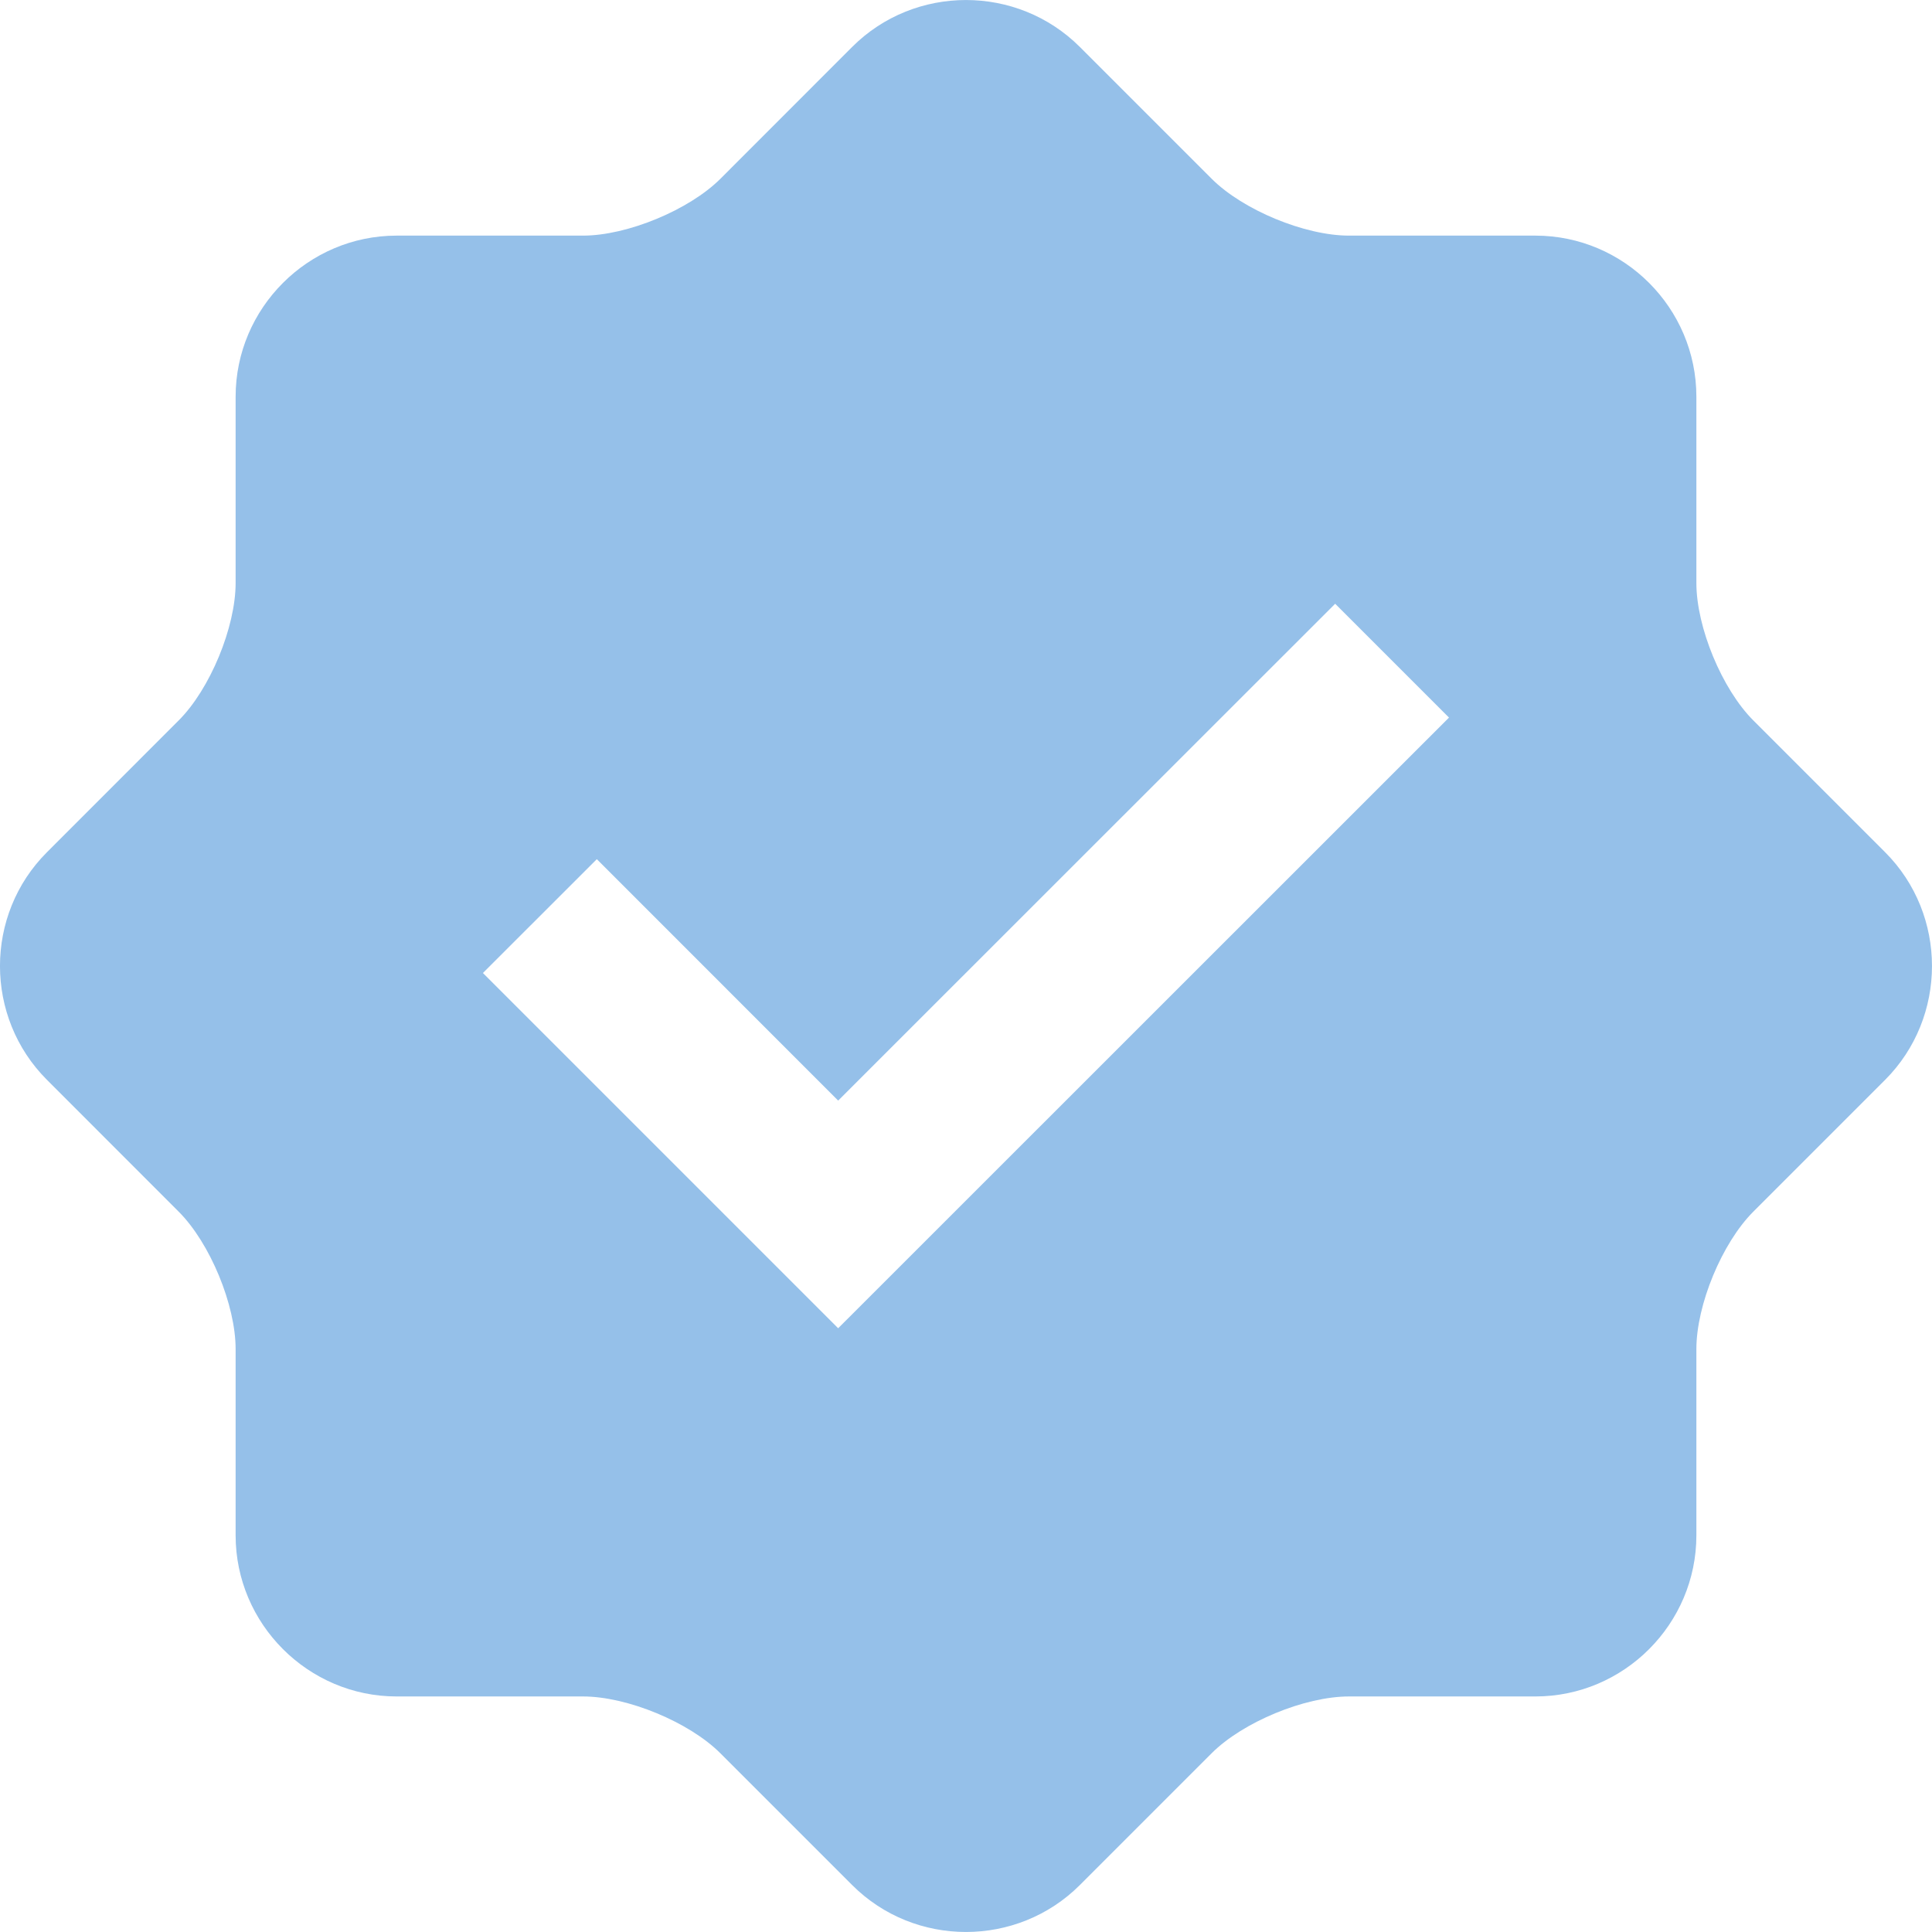
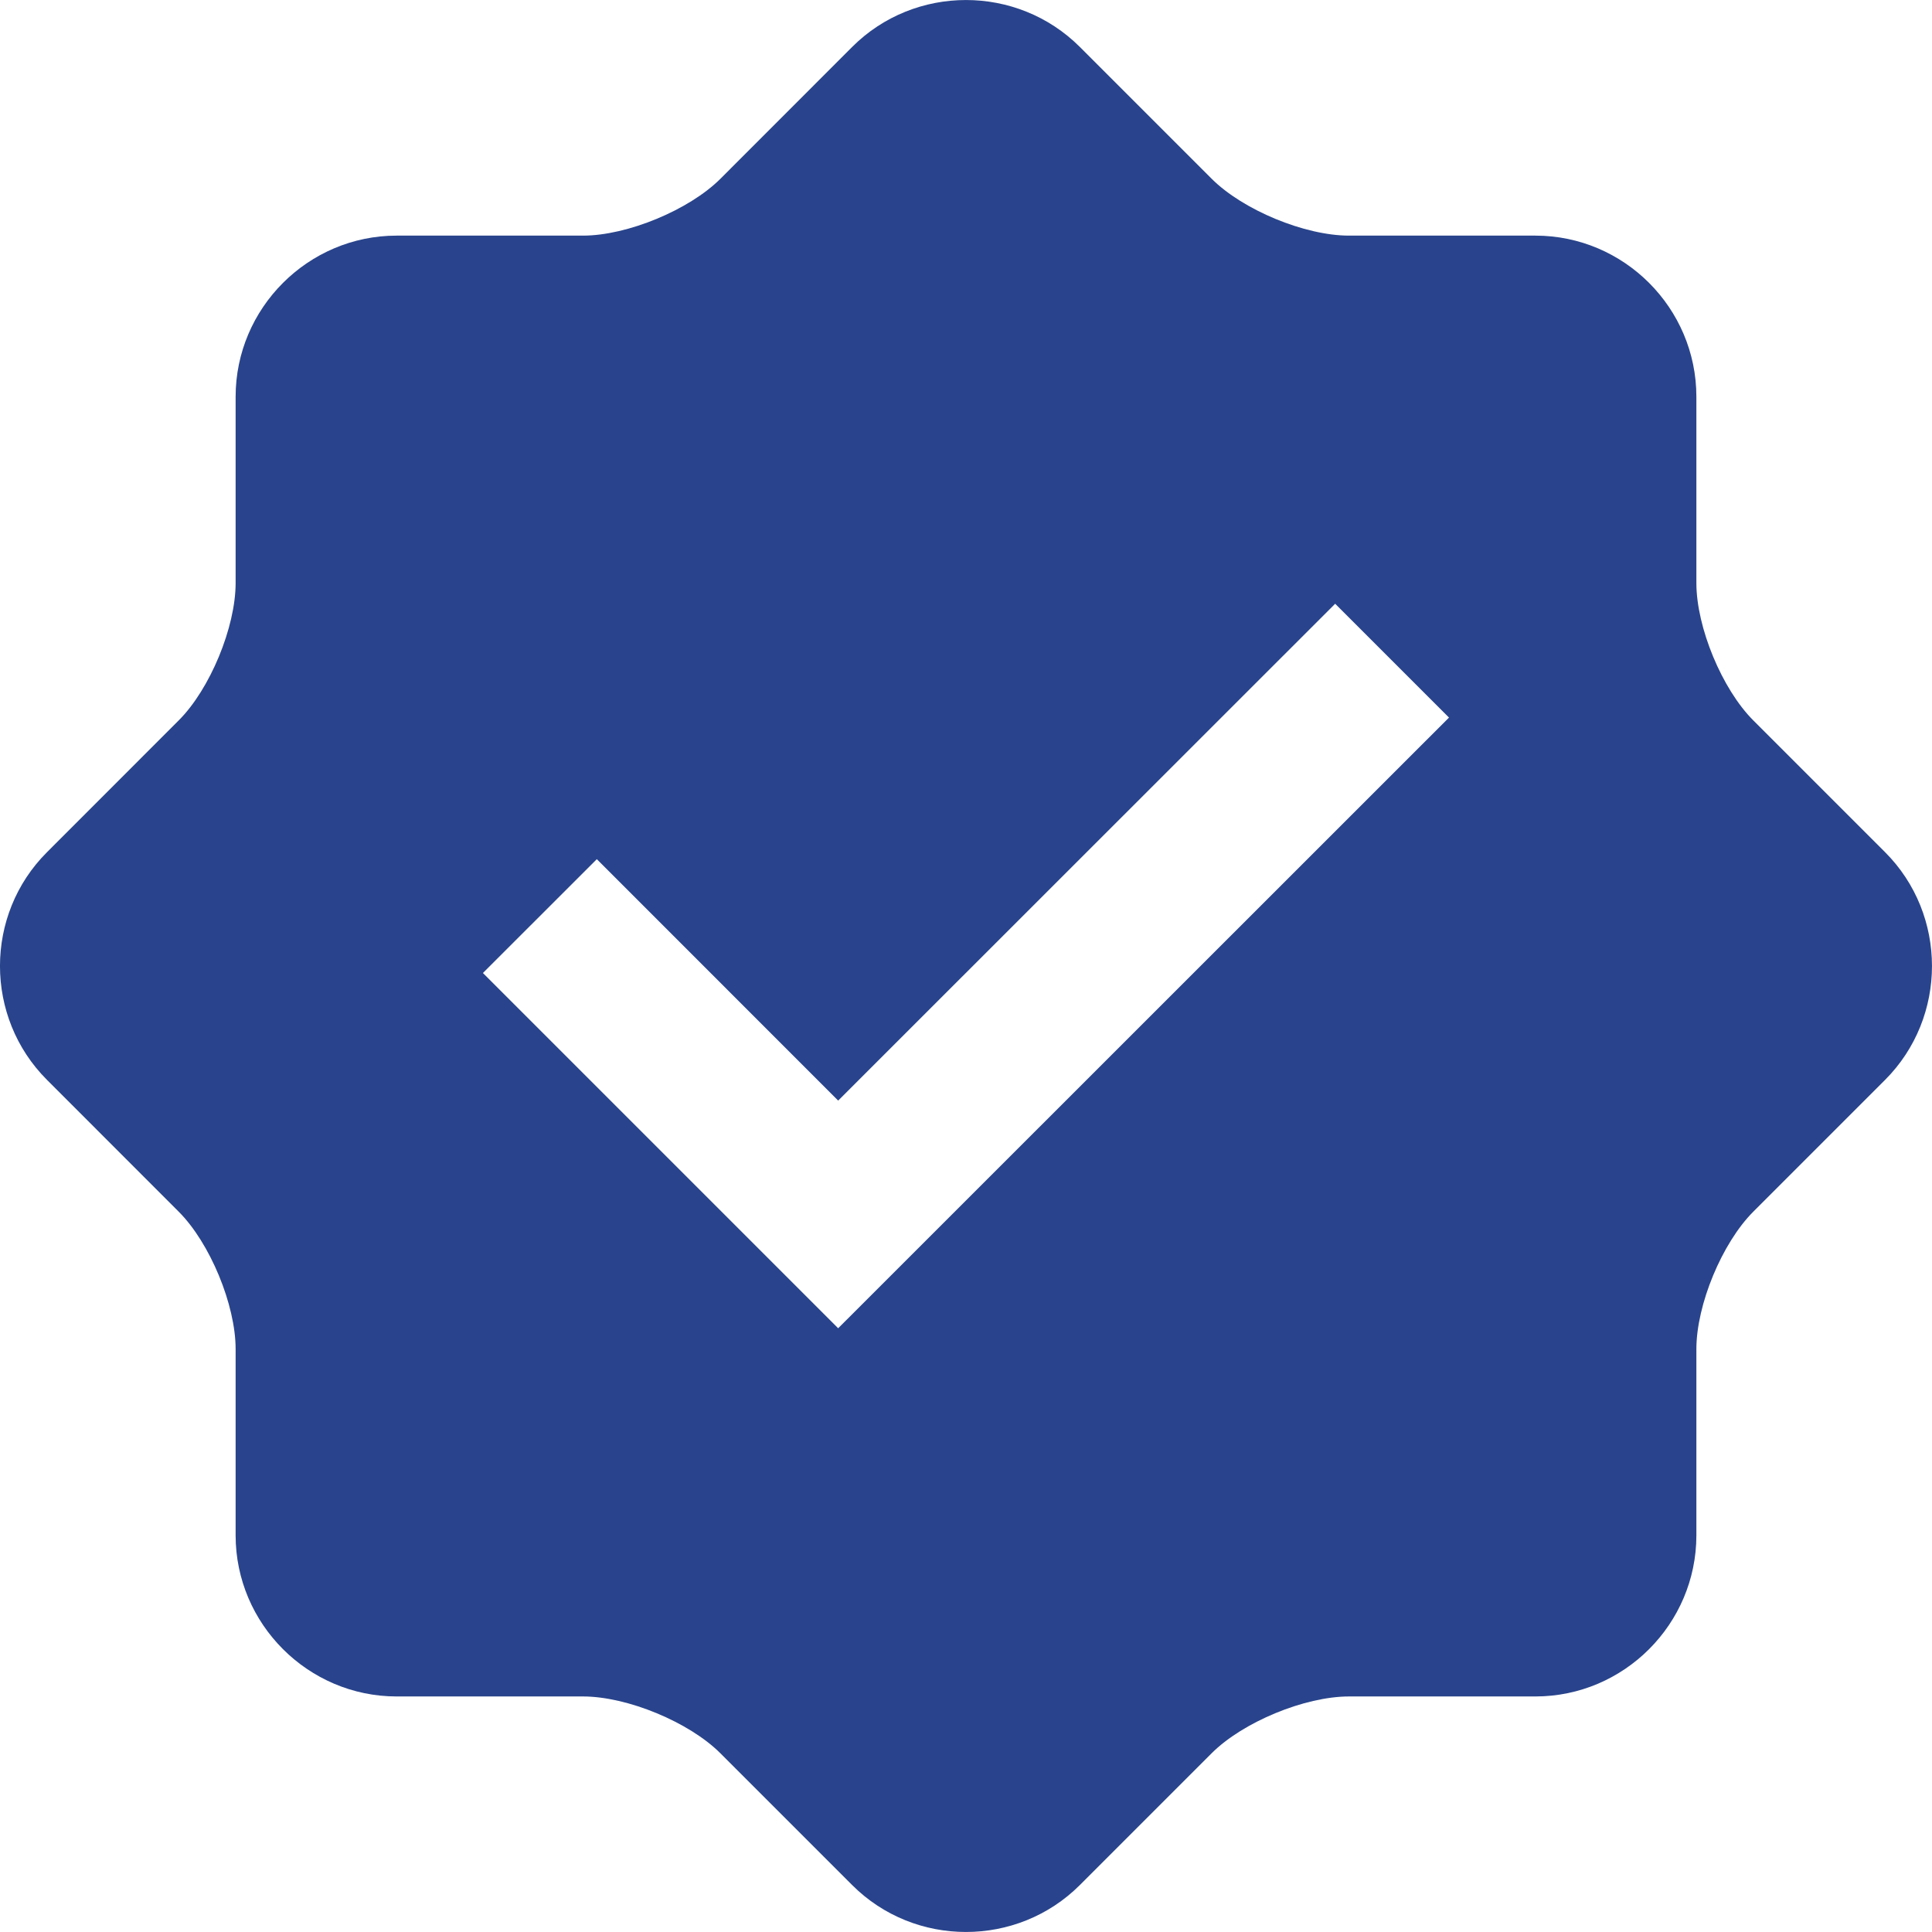
<svg xmlns="http://www.w3.org/2000/svg" width="24" height="24" viewBox="0 0 24 24" fill="none">
-   <path d="M23.417 10.586L21.78 8.949C21.392 8.561 21.073 7.793 21.073 7.242V4.928C21.073 3.827 20.174 2.927 19.073 2.927H16.758C16.208 2.927 15.439 2.608 15.051 2.22L13.414 0.583C12.636 -0.194 11.363 -0.194 10.586 0.583L8.949 2.221C8.56 2.609 7.791 2.927 7.242 2.927H4.927C3.828 2.927 2.927 3.827 2.927 4.928V7.242C2.927 7.791 2.609 8.561 2.22 8.949L0.584 10.586C-0.195 11.363 -0.195 12.637 0.584 13.415L2.22 15.052C2.609 15.441 2.927 16.21 2.927 16.759V19.073C2.927 20.173 3.828 21.074 4.927 21.074H7.242C7.792 21.074 8.561 21.392 8.949 21.78L10.586 23.417C11.363 24.194 12.636 24.194 13.414 23.417L15.051 21.78C15.439 21.392 16.208 21.074 16.758 21.074H19.073C20.174 21.074 21.073 20.173 21.073 19.073V16.759C21.073 16.208 21.392 15.44 21.78 15.052L23.417 13.415C24.194 12.637 24.194 11.363 23.417 10.586ZM10.412 16.5L5.999 12.087L7.414 10.673L10.412 13.672L16.586 7.5L18 8.914L10.412 16.5Z" fill="#95C0E9" />
+   <path d="M23.417 10.586L21.78 8.949C21.392 8.561 21.073 7.793 21.073 7.242V4.928C21.073 3.827 20.174 2.927 19.073 2.927H16.758C16.208 2.927 15.439 2.608 15.051 2.22L13.414 0.583C12.636 -0.194 11.363 -0.194 10.586 0.583L8.949 2.221C8.56 2.609 7.791 2.927 7.242 2.927H4.927C3.828 2.927 2.927 3.827 2.927 4.928V7.242C2.927 7.791 2.609 8.561 2.22 8.949L0.584 10.586C-0.195 11.363 -0.195 12.637 0.584 13.415L2.22 15.052C2.609 15.441 2.927 16.21 2.927 16.759V19.073C2.927 20.173 3.828 21.074 4.927 21.074H7.242C7.792 21.074 8.561 21.392 8.949 21.78L10.586 23.417C11.363 24.194 12.636 24.194 13.414 23.417L15.051 21.78C15.439 21.392 16.208 21.074 16.758 21.074H19.073C20.174 21.074 21.073 20.173 21.073 19.073V16.759C21.073 16.208 21.392 15.44 21.78 15.052L23.417 13.415C24.194 12.637 24.194 11.363 23.417 10.586ZM10.412 16.5L5.999 12.087L7.414 10.673L10.412 13.672L16.586 7.5L18 8.914L10.412 16.5Z" fill="#29448C" />
</svg>
